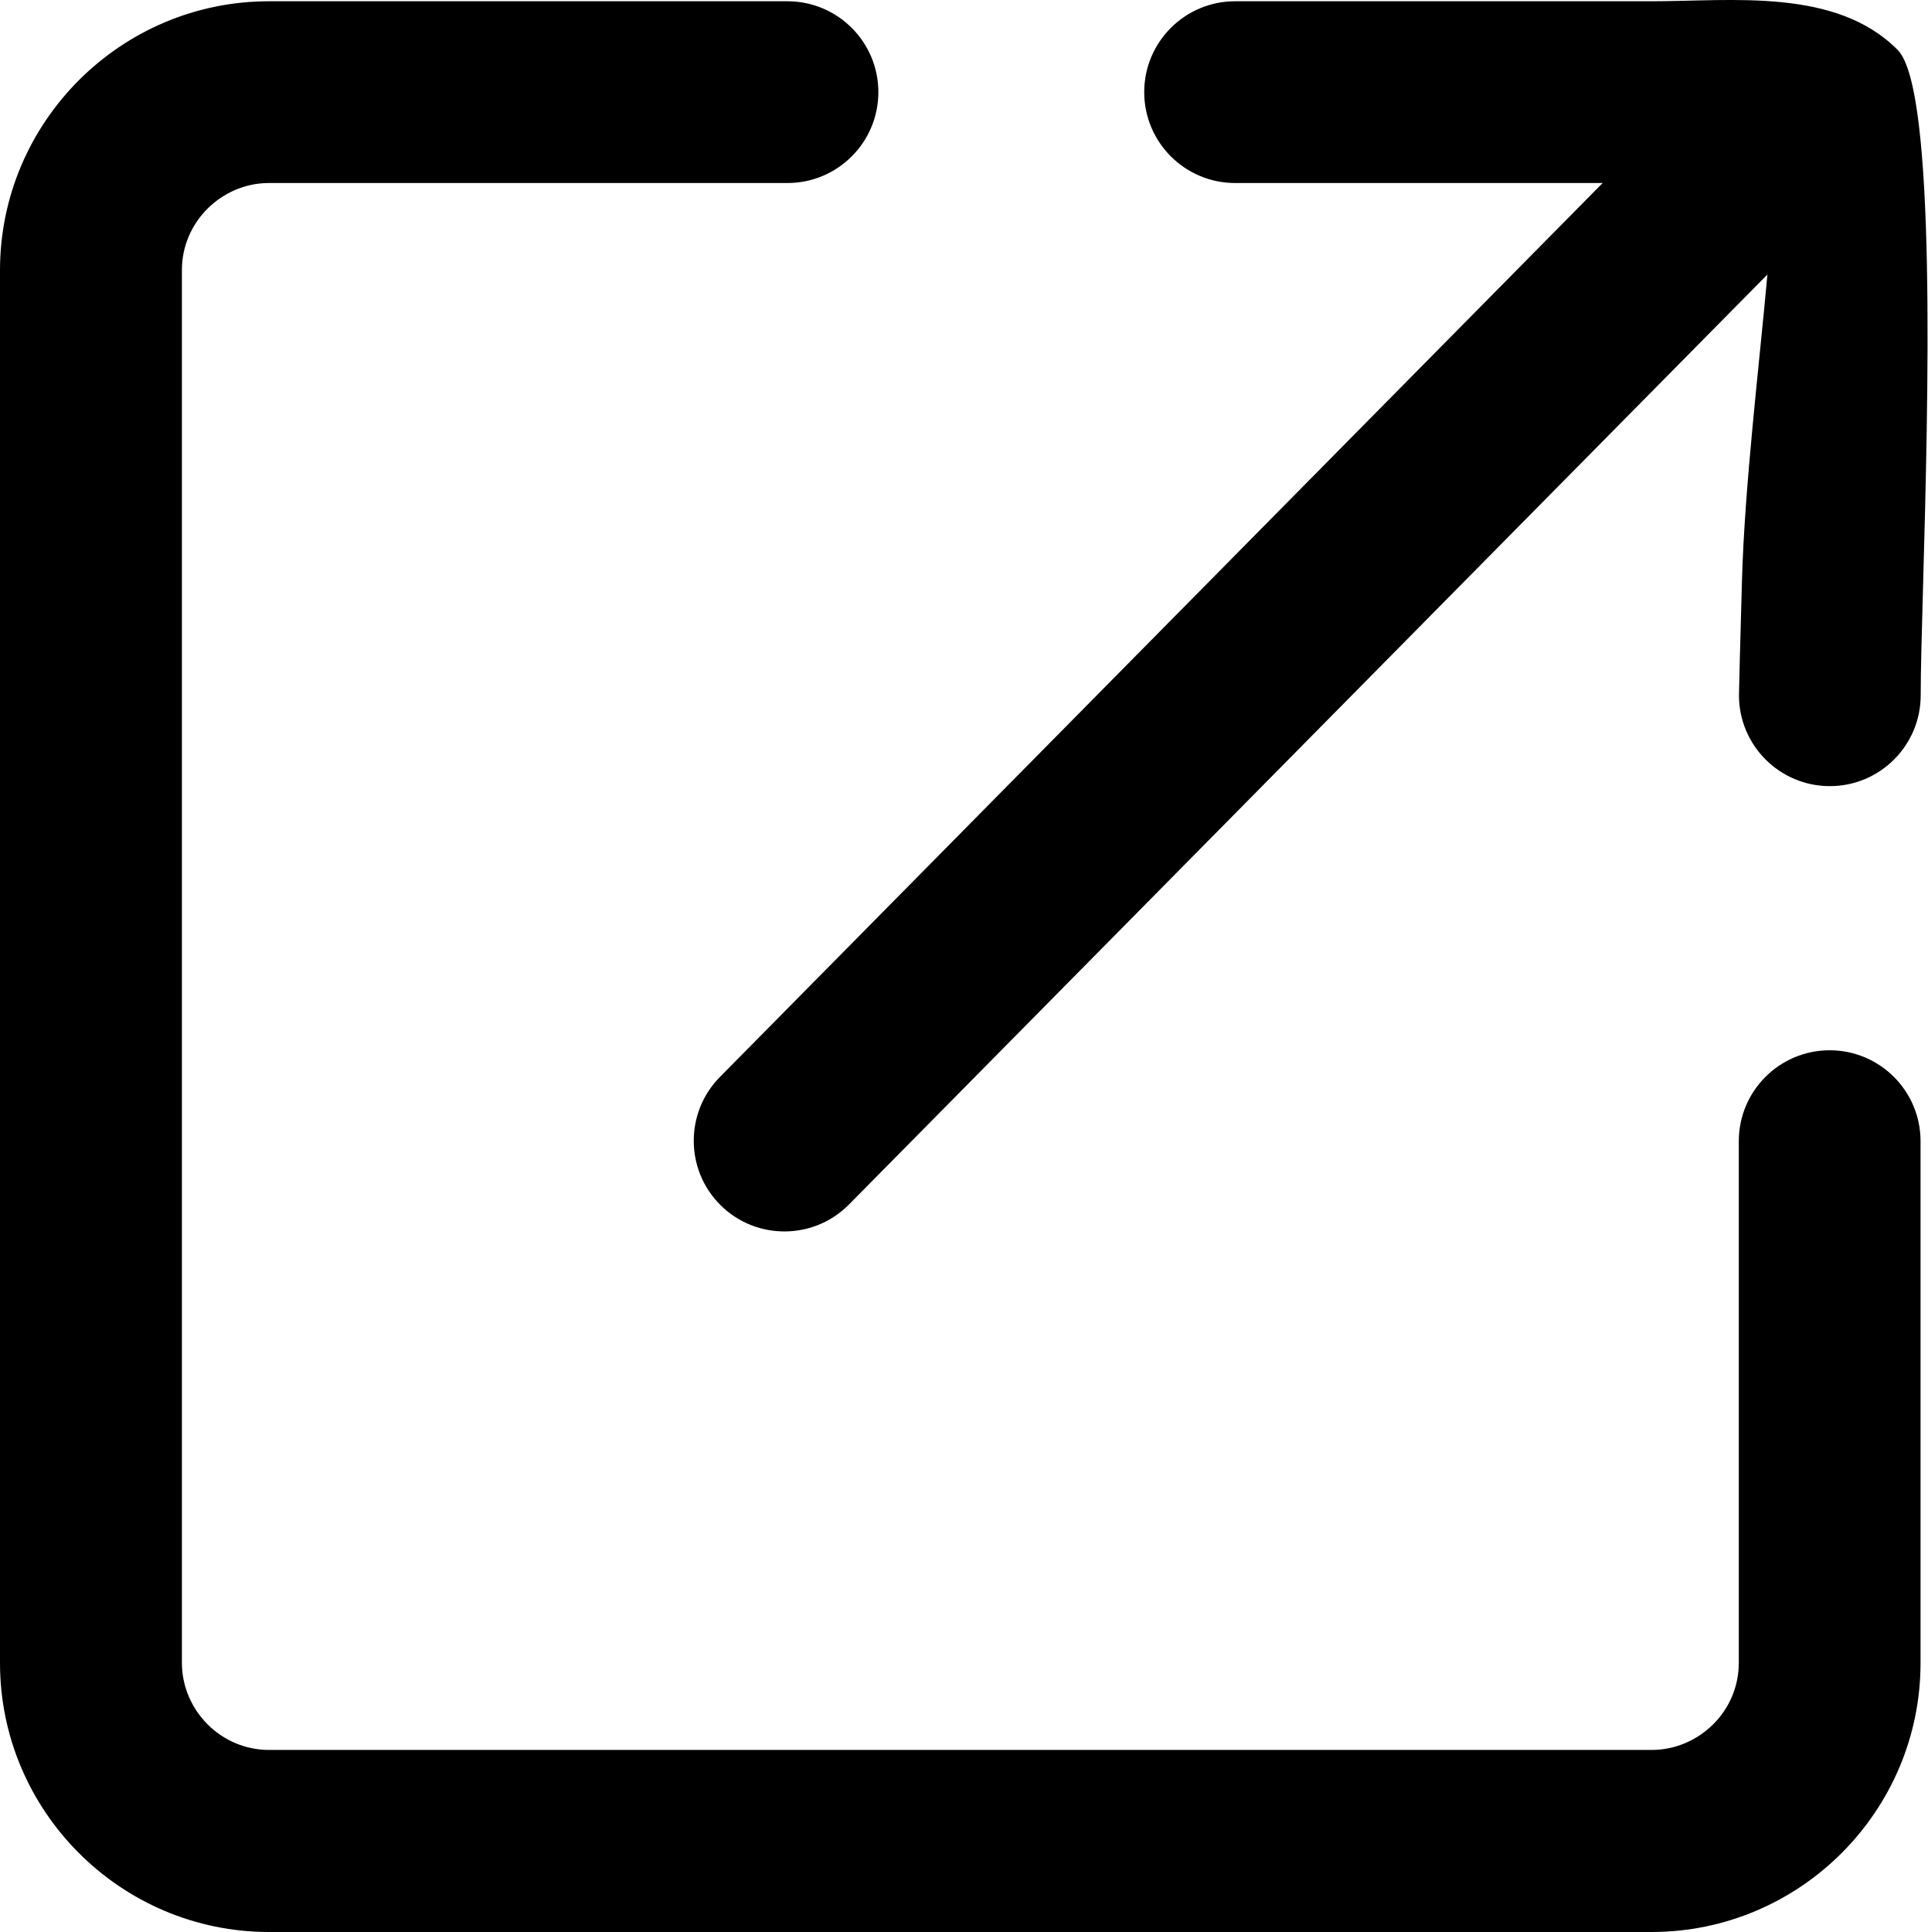
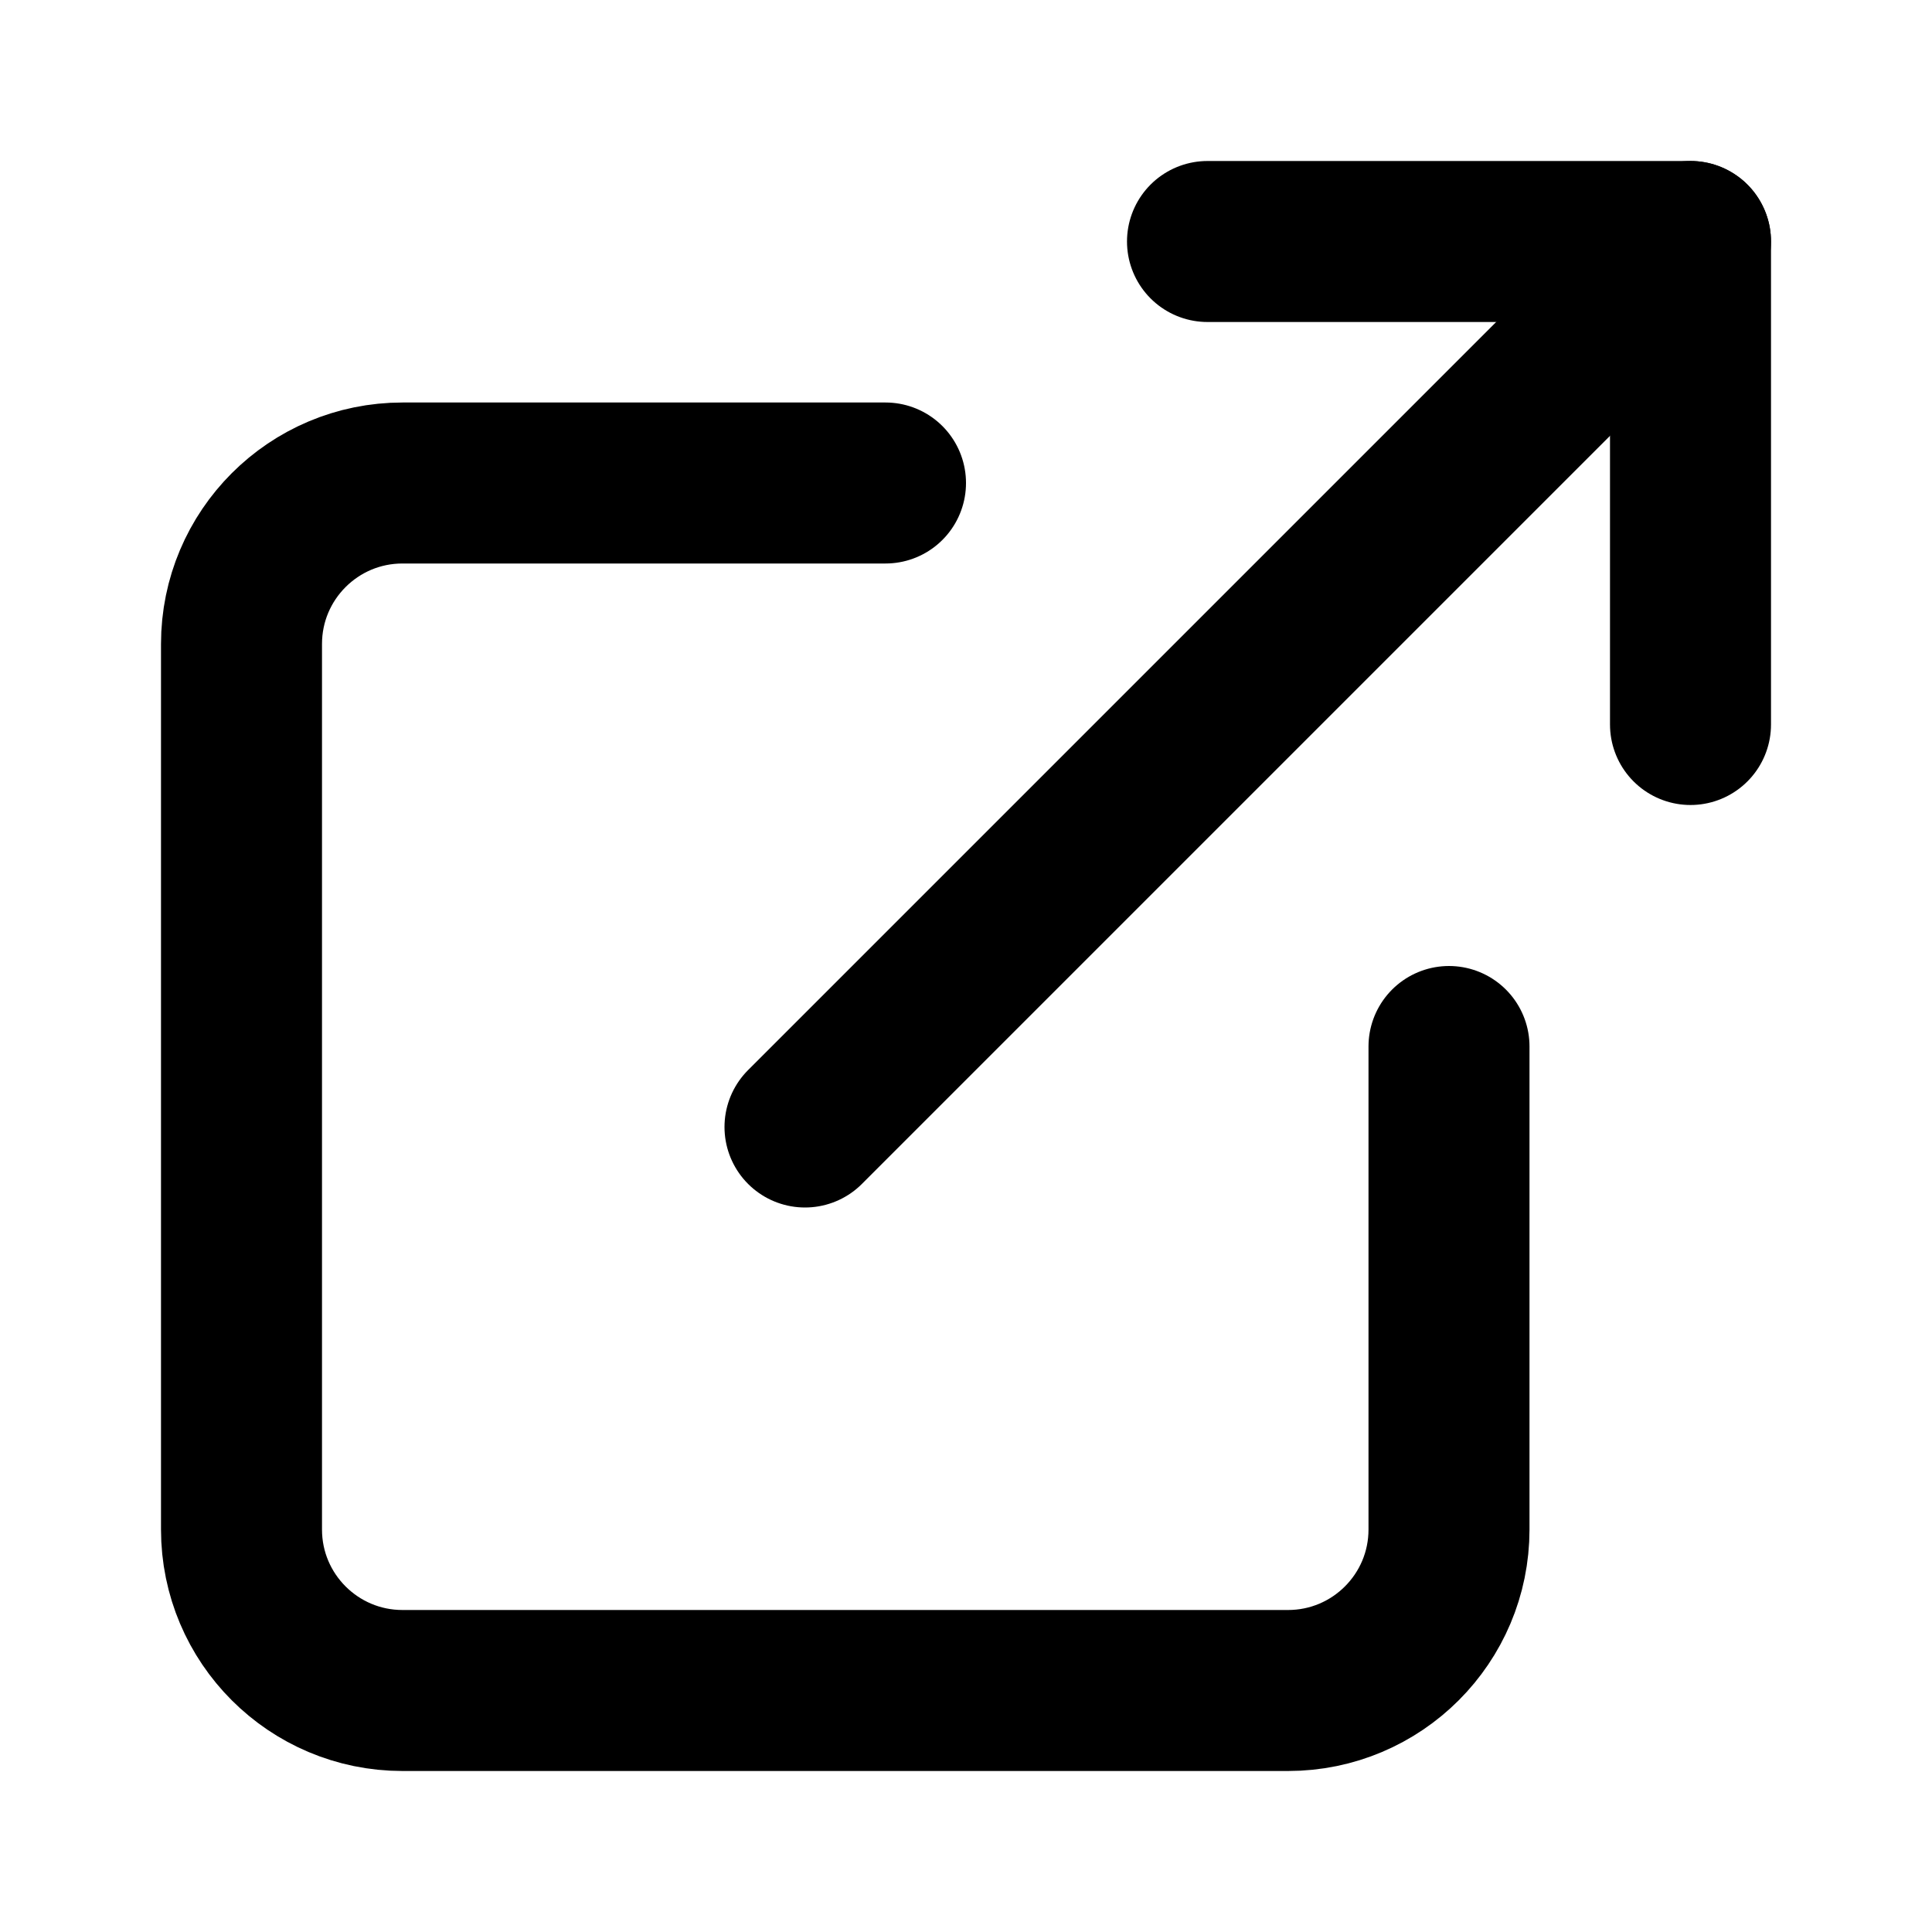
- <svg xmlns="http://www.w3.org/2000/svg" version="1.1" id="Layer_1" x="0px" y="0px" viewBox="0 0 122.6 122.88" style="enable-background:new 0 0 122.6 122.88" xml:space="preserve">
-   <g>
-     <path d="M110.6,72.58c0-3.19,2.59-5.78,5.78-5.78c3.19,0,5.78,2.59,5.78,5.78v33.19c0,4.71-1.92,8.99-5.02,12.09 c-3.1,3.1-7.38,5.02-12.09,5.02H17.11c-4.71,0-8.99-1.92-12.09-5.02c-3.1-3.1-5.02-7.38-5.02-12.09V17.19 C0,12.48,1.92,8.2,5.02,5.1C8.12,2,12.4,0.08,17.11,0.08h32.98c3.19,0,5.78,2.59,5.78,5.78c0,3.19-2.59,5.78-5.78,5.78H17.11 c-1.52,0-2.9,0.63-3.91,1.63c-1.01,1.01-1.63,2.39-1.63,3.91v88.58c0,1.52,0.63,2.9,1.63,3.91c1.01,1.01,2.39,1.63,3.91,1.63h87.95 c1.52,0,2.9-0.63,3.91-1.63s1.63-2.39,1.63-3.91V72.58L110.6,72.58z M112.42,17.46L54.01,76.6c-2.23,2.27-5.89,2.3-8.16,0.07 c-2.27-2.23-2.3-5.89-0.07-8.16l56.16-56.87H78.56c-3.19,0-5.78-2.59-5.78-5.78c0-3.19,2.59-5.78,5.78-5.78h26.5 c5.12,0,11.72-0.87,15.65,3.1c2.48,2.51,1.93,22.52,1.61,34.11c-0.08,3-0.15,5.29-0.15,6.93c0,3.19-2.59,5.78-5.78,5.78 c-3.19,0-5.78-2.59-5.78-5.78c0-0.31,0.08-3.32,0.19-7.24C110.96,30.94,111.93,22.94,112.42,17.46L112.42,17.46z" />
-   </g>
+ <svg xmlns="http://www.w3.org/2000/svg" width="24" height="24" viewBox="0 0 24 24" fill="none" stroke="currentColor" stroke-width="2" stroke-linecap="round" stroke-linejoin="round" class="feather feather-external-link">
+   <path d="M18 13v6a2 2 0 0 1-2 2H5a2 2 0 0 1-2-2V8a2 2 0 0 1 2-2h6" />
+   <polyline points="15 3 21 3 21 9" />
+   <line x1="10" y1="14" x2="21" y2="3" />
</svg>
